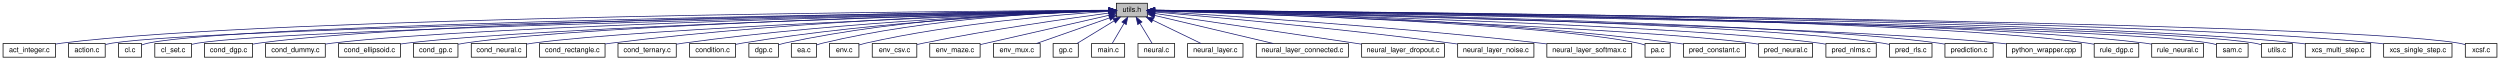
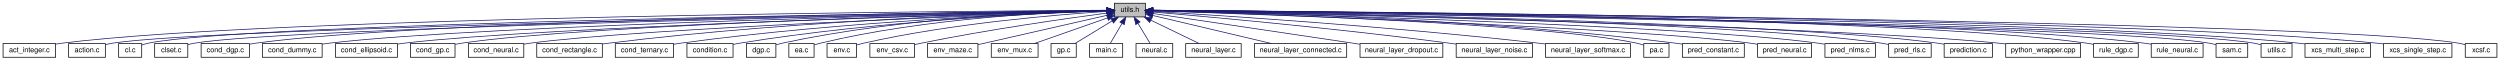
- <svg xmlns="http://www.w3.org/2000/svg" xmlns:xlink="http://www.w3.org/1999/xlink" width="3476pt" height="84pt" viewBox="0.00 0.00 3475.50 84.00">
+ <svg xmlns="http://www.w3.org/2000/svg" xmlns:xlink="http://www.w3.org/1999/xlink" width="3471pt" height="84pt" viewBox="0.00 0.00 3470.50 84.00">
  <g id="graph0" class="graph" transform="scale(1 1) rotate(0) translate(4 80)">
    <g id="node1" class="node">
-       <polygon fill="#bfbfbf" stroke="#000000" points="1548,-56.5 1548,-75.5 1591,-75.5 1591,-56.5 1548,-56.5" />
-       <text text-anchor="middle" x="1569.5" y="-63.5" font-family="Helvetica,sans-Serif" font-size="10.00" fill="#000000">utils.h</text>
+       <polygon fill="#bfbfbf" stroke="#000000" points="1543,-56.5 1543,-75.5 1586,-75.5 1586,-56.5 1543,-56.5" />
+       <text text-anchor="middle" x="1564.5" y="-63.5" font-family="Helvetica,sans-Serif" font-size="10.00" fill="#000000">utils.h</text>
    </g>
    <g id="node2" class="node">
      <g id="a_node2">
        <a xlink:href="act__integer_8c.html" target="_top" xlink:title="integer action functions. ">
          <polygon fill="none" stroke="#000000" points="0,-.5 0,-19.5 73,-19.5 73,-.5 0,-.5" />
          <text text-anchor="middle" x="36.5" y="-7.5" font-family="Helvetica,sans-Serif" font-size="10.00" fill="#000000">act_integer.c</text>
        </a>
      </g>
    </g>
    <g id="edge1" class="edge">
-       <path fill="none" stroke="#191970" d="M1537.912,-65.831C1350.013,-64.704 377.559,-57.137 81.5,-20 78.8,-19.661 76.024,-19.236 73.239,-18.754" />
-       <polygon fill="#191970" stroke="#191970" points="1537.938,-69.331 1547.958,-65.89 1537.978,-62.331 1537.938,-69.331" />
+       <path fill="none" stroke="#191970" d="M1532.72,-65.826C1344.721,-64.674 376.406,-57.008 81.5,-20 78.8,-19.661 76.024,-19.236 73.239,-18.753" />
+       <polygon fill="#191970" stroke="#191970" points="1532.755,-69.326 1542.775,-65.886 1532.796,-62.326 1532.755,-69.326" />
    </g>
    <g id="node3" class="node">
      <g id="a_node3">
        <a xlink:href="action_8c.html" target="_top" xlink:title="Interface for classifier actions. ">
          <polygon fill="none" stroke="#000000" points="91,-.5 91,-19.5 142,-19.5 142,-.5 91,-.5" />
          <text text-anchor="middle" x="116.5" y="-7.5" font-family="Helvetica,sans-Serif" font-size="10.00" fill="#000000">action.c</text>
        </a>
      </g>
    </g>
    <g id="edge2" class="edge">
-       <path fill="none" stroke="#191970" d="M1537.518,-65.434C1340.234,-61.88 292.483,-42.082 151.5,-20 148.503,-19.531 145.4,-18.886 142.335,-18.148" />
-       <polygon fill="#191970" stroke="#191970" points="1537.723,-68.938 1547.784,-65.618 1537.848,-61.939 1537.723,-68.938" />
+       <path fill="none" stroke="#191970" d="M1532.631,-65.432C1336.042,-61.867 291.985,-42.012 151.5,-20 148.503,-19.53 145.4,-18.885 142.335,-18.147" />
+       <polygon fill="#191970" stroke="#191970" points="1532.799,-68.936 1542.86,-65.617 1532.925,-61.937 1532.799,-68.936" />
    </g>
    <g id="node4" class="node">
      <g id="a_node4">
        <a xlink:href="cl_8c.html" target="_top" xlink:title="Functions operating on classifiers. ">
          <polygon fill="none" stroke="#000000" points="160.5,-.5 160.5,-19.5 192.5,-19.5 192.5,-.5 160.5,-.5" />
          <text text-anchor="middle" x="176.5" y="-7.5" font-family="Helvetica,sans-Serif" font-size="10.00" fill="#000000">cl.c</text>
        </a>
      </g>
    </g>
    <g id="edge3" class="edge">
-       <path fill="none" stroke="#191970" d="M1537.698,-65.589C1344.864,-63.013 336.021,-48.259 201.5,-20 198.572,-19.385 195.546,-18.452 192.653,-17.4" />
-       <polygon fill="#191970" stroke="#191970" points="1537.703,-69.09 1547.748,-65.722 1537.795,-62.09 1537.703,-69.09" />
+       <path fill="none" stroke="#191970" d="M1532.814,-65.587C1340.685,-62.994 335.528,-48.164 201.5,-20 198.572,-19.385 195.546,-18.452 192.653,-17.399" />
+       <polygon fill="#191970" stroke="#191970" points="1532.782,-69.087 1542.828,-65.721 1532.875,-62.087 1532.782,-69.087" />
    </g>
    <g id="node5" class="node">
      <g id="a_node5">
-         <a xlink:href="cl__set_8c.html" target="_top" xlink:title="Functions operating on sets of classifiers. ">
-           <polygon fill="none" stroke="#000000" points="211,-.5 211,-19.5 262,-19.5 262,-.5 211,-.5" />
-           <text text-anchor="middle" x="236.5" y="-7.5" font-family="Helvetica,sans-Serif" font-size="10.00" fill="#000000">cl_set.c</text>
+         <a xlink:href="clset_8c.html" target="_top" xlink:title="Functions operating on sets of classifiers. ">
+           <polygon fill="none" stroke="#000000" points="210.5,-.5 210.5,-19.5 256.5,-19.5 256.5,-.5 210.5,-.5" />
+           <text text-anchor="middle" x="233.5" y="-7.5" font-family="Helvetica,sans-Serif" font-size="10.00" fill="#000000">clset.c</text>
        </a>
      </g>
    </g>
    <g id="edge4" class="edge">
-       <path fill="none" stroke="#191970" d="M1537.601,-65.349C1350.456,-61.466 398.948,-40.824 270.5,-20 267.828,-19.567 265.07,-18.987 262.334,-18.324" />
-       <polygon fill="#191970" stroke="#191970" points="1537.793,-68.854 1547.863,-65.561 1537.937,-61.855 1537.793,-68.854" />
+       <path fill="none" stroke="#191970" d="M1532.596,-65.381C1345.421,-61.68 393.769,-41.905 265.5,-20 262.631,-19.51 259.662,-18.83 256.742,-18.053" />
+       <polygon fill="#191970" stroke="#191970" points="1532.792,-68.885 1542.859,-65.583 1532.93,-61.887 1532.792,-68.885" />
    </g>
    <g id="node6" class="node">
      <g id="a_node6">
        <a xlink:href="cond__dgp_8c.html" target="_top" xlink:title="Dynamical GP graph condition functions. ">
-           <polygon fill="none" stroke="#000000" points="280,-.5 280,-19.5 347,-19.5 347,-.5 280,-.5" />
-           <text text-anchor="middle" x="313.5" y="-7.5" font-family="Helvetica,sans-Serif" font-size="10.00" fill="#000000">cond_dgp.c</text>
+           <polygon fill="none" stroke="#000000" points="275,-.5 275,-19.5 342,-19.5 342,-.5 275,-.5" />
+           <text text-anchor="middle" x="308.5" y="-7.5" font-family="Helvetica,sans-Serif" font-size="10.00" fill="#000000">cond_dgp.c</text>
        </a>
      </g>
    </g>
    <g id="edge5" class="edge">
-       <path fill="none" stroke="#191970" d="M1537.645,-65.638C1370.533,-63.608 593.723,-52.553 355.5,-20 352.827,-19.635 350.074,-19.174 347.318,-18.653" />
-       <polygon fill="#191970" stroke="#191970" points="1537.717,-69.139 1547.758,-65.758 1537.801,-62.139 1537.717,-69.139" />
+       <path fill="none" stroke="#191970" d="M1532.645,-65.638C1365.533,-63.608 588.723,-52.553 350.5,-20 347.827,-19.635 345.074,-19.174 342.318,-18.653" />
+       <polygon fill="#191970" stroke="#191970" points="1532.717,-69.139 1542.758,-65.758 1532.801,-62.139 1532.717,-69.139" />
    </g>
    <g id="node7" class="node">
      <g id="a_node7">
        <a xlink:href="cond__dummy_8c.html" target="_top" xlink:title="Always-matching dummy condition functions. ">
-           <polygon fill="none" stroke="#000000" points="365,-.5 365,-19.5 448,-19.5 448,-.5 365,-.5" />
-           <text text-anchor="middle" x="406.5" y="-7.5" font-family="Helvetica,sans-Serif" font-size="10.00" fill="#000000">cond_dummy.c</text>
+           <polygon fill="none" stroke="#000000" points="360,-.5 360,-19.5 443,-19.5 443,-.5 360,-.5" />
+           <text text-anchor="middle" x="401.5" y="-7.5" font-family="Helvetica,sans-Serif" font-size="10.00" fill="#000000">cond_dummy.c</text>
        </a>
      </g>
    </g>
    <g id="edge6" class="edge">
-       <path fill="none" stroke="#191970" d="M1537.869,-65.343C1379.865,-61.962 675.091,-45.681 457.5,-20 454.453,-19.64 451.317,-19.2 448.167,-18.706" />
-       <polygon fill="#191970" stroke="#191970" points="1537.809,-68.843 1547.881,-65.556 1537.958,-61.844 1537.809,-68.843" />
+       <path fill="none" stroke="#191970" d="M1532.869,-65.343C1374.865,-61.962 670.091,-45.681 452.5,-20 449.453,-19.64 446.317,-19.2 443.167,-18.706" />
+       <polygon fill="#191970" stroke="#191970" points="1532.809,-68.843 1542.881,-65.556 1532.958,-61.844 1532.809,-68.843" />
    </g>
    <g id="node8" class="node">
      <g id="a_node8">
        <a xlink:href="cond__ellipsoid_8c.html" target="_top" xlink:title="Hyperellipsoid condition functions. ">
-           <polygon fill="none" stroke="#000000" points="466.5,-.5 466.5,-19.5 552.5,-19.5 552.5,-.5 466.5,-.5" />
-           <text text-anchor="middle" x="509.5" y="-7.5" font-family="Helvetica,sans-Serif" font-size="10.00" fill="#000000">cond_ellipsoid.c</text>
+           <polygon fill="none" stroke="#000000" points="461.5,-.5 461.5,-19.5 547.5,-19.5 547.5,-.5 461.5,-.5" />
+           <text text-anchor="middle" x="504.5" y="-7.5" font-family="Helvetica,sans-Serif" font-size="10.00" fill="#000000">cond_ellipsoid.c</text>
        </a>
      </g>
    </g>
    <g id="edge7" class="edge">
-       <path fill="none" stroke="#191970" d="M1537.579,-65.165C1388.208,-61.162 757.315,-43.173 561.5,-20 558.579,-19.654 555.575,-19.239 552.556,-18.776" />
-       <polygon fill="#191970" stroke="#191970" points="1537.784,-68.671 1547.874,-65.439 1537.97,-61.674 1537.784,-68.671" />
+       <path fill="none" stroke="#191970" d="M1532.579,-65.165C1383.208,-61.162 752.315,-43.173 556.5,-20 553.579,-19.654 550.575,-19.239 547.556,-18.776" />
+       <polygon fill="#191970" stroke="#191970" points="1532.784,-68.671 1542.874,-65.439 1532.97,-61.674 1532.784,-68.671" />
    </g>
    <g id="node9" class="node">
      <g id="a_node9">
        <a xlink:href="cond__gp_8c.html" target="_top" xlink:title="Tree GP condition functions. ">
-           <polygon fill="none" stroke="#000000" points="570.5,-.5 570.5,-19.5 632.5,-19.5 632.5,-.5 570.5,-.5" />
-           <text text-anchor="middle" x="601.5" y="-7.5" font-family="Helvetica,sans-Serif" font-size="10.00" fill="#000000">cond_gp.c</text>
+           <polygon fill="none" stroke="#000000" points="565.5,-.5 565.5,-19.5 627.5,-19.5 627.5,-.5 565.5,-.5" />
+           <text text-anchor="middle" x="596.5" y="-7.5" font-family="Helvetica,sans-Serif" font-size="10.00" fill="#000000">cond_gp.c</text>
        </a>
      </g>
    </g>
    <g id="edge8" class="edge">
-       <path fill="none" stroke="#191970" d="M1537.38,-65.251C1394.995,-61.801 819.95,-46.469 641.5,-20 638.668,-19.58 635.744,-19.047 632.827,-18.447" />
-       <polygon fill="#191970" stroke="#191970" points="1537.532,-68.755 1547.613,-65.496 1537.7,-61.758 1537.532,-68.755" />
+       <path fill="none" stroke="#191970" d="M1532.38,-65.251C1389.995,-61.801 814.95,-46.469 636.5,-20 633.668,-19.58 630.744,-19.047 627.827,-18.447" />
+       <polygon fill="#191970" stroke="#191970" points="1532.532,-68.755 1542.613,-65.496 1532.7,-61.758 1532.532,-68.755" />
    </g>
    <g id="node10" class="node">
      <g id="a_node10">
        <a xlink:href="cond__neural_8c.html" target="_top" xlink:title="Multi-layer perceptron neural network condition functions. ">
-           <polygon fill="none" stroke="#000000" points="651,-.5 651,-19.5 728,-19.5 728,-.5 651,-.5" />
-           <text text-anchor="middle" x="689.5" y="-7.5" font-family="Helvetica,sans-Serif" font-size="10.00" fill="#000000">cond_neural.c</text>
+           <polygon fill="none" stroke="#000000" points="646,-.5 646,-19.5 723,-19.5 723,-.5 646,-.5" />
+           <text text-anchor="middle" x="684.5" y="-7.5" font-family="Helvetica,sans-Serif" font-size="10.00" fill="#000000">cond_neural.c</text>
        </a>
      </g>
    </g>
    <g id="edge9" class="edge">
-       <path fill="none" stroke="#191970" d="M1537.335,-64.89C1404.184,-60.19 895.695,-41.202 736.5,-20 733.771,-19.637 730.965,-19.201 728.146,-18.717" />
-       <polygon fill="#191970" stroke="#191970" points="1537.542,-68.399 1547.659,-65.252 1537.787,-61.403 1537.542,-68.399" />
+       <path fill="none" stroke="#191970" d="M1532.335,-64.89C1399.184,-60.19 890.695,-41.202 731.5,-20 728.771,-19.637 725.965,-19.201 723.146,-18.717" />
+       <polygon fill="#191970" stroke="#191970" points="1532.542,-68.399 1542.659,-65.252 1532.787,-61.403 1532.542,-68.399" />
    </g>
    <g id="node11" class="node">
      <g id="a_node11">
        <a xlink:href="cond__rectangle_8c.html" target="_top" xlink:title="Hyperrectangle condition functions. ">
-           <polygon fill="none" stroke="#000000" points="746,-.5 746,-19.5 837,-19.5 837,-.5 746,-.5" />
-           <text text-anchor="middle" x="791.5" y="-7.5" font-family="Helvetica,sans-Serif" font-size="10.00" fill="#000000">cond_rectangle.c</text>
+           <polygon fill="none" stroke="#000000" points="741,-.5 741,-19.5 832,-19.5 832,-.5 741,-.5" />
+           <text text-anchor="middle" x="786.5" y="-7.5" font-family="Helvetica,sans-Serif" font-size="10.00" fill="#000000">cond_rectangle.c</text>
        </a>
      </g>
    </g>
    <g id="edge10" class="edge">
-       <path fill="none" stroke="#191970" d="M1537.601,-65.334C1436.113,-62.926 1111.72,-52.987 845.5,-20 842.756,-19.66 839.941,-19.269 837.106,-18.842" />
-       <polygon fill="#191970" stroke="#191970" points="1537.716,-68.838 1547.793,-65.568 1537.877,-61.84 1537.716,-68.838" />
+       <path fill="none" stroke="#191970" d="M1532.601,-65.334C1431.113,-62.926 1106.72,-52.987 840.5,-20 837.756,-19.66 834.941,-19.269 832.106,-18.842" />
+       <polygon fill="#191970" stroke="#191970" points="1532.716,-68.838 1542.793,-65.568 1532.877,-61.84 1532.716,-68.838" />
    </g>
    <g id="node12" class="node">
      <g id="a_node12">
        <a xlink:href="cond__ternary_8c.html" target="_top" xlink:title="Ternary condition functions. ">
-           <polygon fill="none" stroke="#000000" points="855,-.5 855,-19.5 936,-19.5 936,-.5 855,-.5" />
-           <text text-anchor="middle" x="895.5" y="-7.5" font-family="Helvetica,sans-Serif" font-size="10.00" fill="#000000">cond_ternary.c</text>
+           <polygon fill="none" stroke="#000000" points="850,-.5 850,-19.5 931,-19.5 931,-.5 850,-.5" />
+           <text text-anchor="middle" x="890.5" y="-7.5" font-family="Helvetica,sans-Serif" font-size="10.00" fill="#000000">cond_ternary.c</text>
        </a>
      </g>
    </g>
    <g id="edge11" class="edge">
-       <path fill="none" stroke="#191970" d="M1537.794,-65.049C1445.833,-61.995 1171.201,-50.769 945.5,-20 942.43,-19.581 939.265,-19.09 936.088,-18.555" />
-       <polygon fill="#191970" stroke="#191970" points="1537.736,-68.549 1547.844,-65.375 1537.963,-61.553 1537.736,-68.549" />
+       <path fill="none" stroke="#191970" d="M1532.794,-65.049C1440.833,-61.995 1166.201,-50.769 940.5,-20 937.43,-19.581 934.265,-19.09 931.088,-18.555" />
+       <polygon fill="#191970" stroke="#191970" points="1532.736,-68.549 1542.844,-65.375 1532.963,-61.553 1532.736,-68.549" />
    </g>
    <g id="node13" class="node">
      <g id="a_node13">
        <a xlink:href="condition_8c.html" target="_top" xlink:title="Interface for classifier conditions. ">
-           <polygon fill="none" stroke="#000000" points="954.5,-.5 954.5,-19.5 1018.5,-19.5 1018.5,-.5 954.5,-.5" />
-           <text text-anchor="middle" x="986.5" y="-7.5" font-family="Helvetica,sans-Serif" font-size="10.00" fill="#000000">condition.c</text>
+           <polygon fill="none" stroke="#000000" points="949.5,-.5 949.5,-19.5 1013.5,-19.5 1013.5,-.5 949.5,-.5" />
+           <text text-anchor="middle" x="981.5" y="-7.5" font-family="Helvetica,sans-Serif" font-size="10.00" fill="#000000">condition.c</text>
        </a>
      </g>
    </g>
    <g id="edge12" class="edge">
-       <path fill="none" stroke="#191970" d="M1537.779,-65.02C1453.933,-62.061 1219.688,-51.4 1027.5,-20 1024.608,-19.527 1021.618,-18.958 1018.633,-18.335" />
-       <polygon fill="#191970" stroke="#191970" points="1537.808,-68.523 1547.922,-65.366 1538.047,-61.527 1537.808,-68.523" />
+       <path fill="none" stroke="#191970" d="M1532.779,-65.02C1448.933,-62.061 1214.688,-51.4 1022.5,-20 1019.608,-19.527 1016.618,-18.958 1013.633,-18.335" />
+       <polygon fill="#191970" stroke="#191970" points="1532.808,-68.523 1542.922,-65.366 1533.047,-61.527 1532.808,-68.523" />
    </g>
    <g id="node14" class="node">
      <g id="a_node14">
        <a xlink:href="dgp_8c.html" target="_top" xlink:title="An implementation of dynamical GP graphs with fuzzy activation functions. ">
-           <polygon fill="none" stroke="#000000" points="1037,-.5 1037,-19.5 1078,-19.5 1078,-.5 1037,-.5" />
-           <text text-anchor="middle" x="1057.5" y="-7.5" font-family="Helvetica,sans-Serif" font-size="10.00" fill="#000000">dgp.c</text>
+           <polygon fill="none" stroke="#000000" points="1032,-.5 1032,-19.5 1073,-19.5 1073,-.5 1032,-.5" />
+           <text text-anchor="middle" x="1052.5" y="-7.5" font-family="Helvetica,sans-Serif" font-size="10.00" fill="#000000">dgp.c</text>
        </a>
      </g>
    </g>
    <g id="edge13" class="edge">
-       <path fill="none" stroke="#191970" d="M1537.4,-65.559C1459.312,-63.923 1253.574,-56.223 1086.5,-20 1083.793,-19.413 1080.99,-18.652 1078.241,-17.812" />
-       <polygon fill="#191970" stroke="#191970" points="1537.49,-69.061 1547.554,-65.752 1537.623,-62.063 1537.49,-69.061" />
+       <path fill="none" stroke="#191970" d="M1532.4,-65.559C1454.312,-63.923 1248.574,-56.223 1081.5,-20 1078.793,-19.413 1075.99,-18.652 1073.241,-17.812" />
+       <polygon fill="#191970" stroke="#191970" points="1532.49,-69.061 1542.554,-65.752 1532.623,-62.063 1532.49,-69.061" />
    </g>
    <g id="node15" class="node">
      <g id="a_node15">
        <a xlink:href="ea_8c.html" target="_top" xlink:title="Evolutionary algorithm functions. ">
-           <polygon fill="none" stroke="#000000" points="1096,-.5 1096,-19.5 1131,-19.5 1131,-.5 1096,-.5" />
-           <text text-anchor="middle" x="1113.5" y="-7.5" font-family="Helvetica,sans-Serif" font-size="10.00" fill="#000000">ea.c</text>
+           <polygon fill="none" stroke="#000000" points="1091,-.5 1091,-19.5 1126,-19.5 1126,-.5 1091,-.5" />
+           <text text-anchor="middle" x="1108.5" y="-7.5" font-family="Helvetica,sans-Serif" font-size="10.00" fill="#000000">ea.c</text>
        </a>
      </g>
    </g>
    <g id="edge14" class="edge">
-       <path fill="none" stroke="#191970" d="M1537.453,-65.41C1465.353,-63.471 1285.279,-55.192 1139.5,-20 1136.773,-19.342 1133.947,-18.468 1131.208,-17.511" />
-       <polygon fill="#191970" stroke="#191970" points="1537.601,-68.915 1547.684,-65.662 1537.773,-61.917 1537.601,-68.915" />
+       <path fill="none" stroke="#191970" d="M1532.453,-65.41C1460.353,-63.471 1280.279,-55.192 1134.5,-20 1131.773,-19.342 1128.947,-18.468 1126.208,-17.511" />
+       <polygon fill="#191970" stroke="#191970" points="1532.601,-68.915 1542.684,-65.662 1532.773,-61.917 1532.601,-68.915" />
    </g>
    <g id="node16" class="node">
      <g id="a_node16">
        <a xlink:href="env_8c.html" target="_top" xlink:title="Built-in problem environment interface. ">
-           <polygon fill="none" stroke="#000000" points="1149,-.5 1149,-19.5 1190,-19.5 1190,-.5 1149,-.5" />
-           <text text-anchor="middle" x="1169.5" y="-7.5" font-family="Helvetica,sans-Serif" font-size="10.00" fill="#000000">env.c</text>
+           <polygon fill="none" stroke="#000000" points="1144,-.5 1144,-19.5 1185,-19.5 1185,-.5 1144,-.5" />
+           <text text-anchor="middle" x="1164.5" y="-7.5" font-family="Helvetica,sans-Serif" font-size="10.00" fill="#000000">env.c</text>
        </a>
      </g>
    </g>
    <g id="edge15" class="edge">
-       <path fill="none" stroke="#191970" d="M1537.663,-64.172C1473.167,-60.003 1322.738,-47.91 1199.5,-20 1196.394,-19.297 1193.156,-18.399 1190.005,-17.43" />
-       <polygon fill="#191970" stroke="#191970" points="1537.772,-67.685 1547.972,-64.817 1538.21,-60.699 1537.772,-67.685" />
+       <path fill="none" stroke="#191970" d="M1532.663,-64.172C1468.167,-60.003 1317.738,-47.91 1194.5,-20 1191.394,-19.297 1188.156,-18.399 1185.005,-17.43" />
+       <polygon fill="#191970" stroke="#191970" points="1532.772,-67.685 1542.972,-64.817 1533.21,-60.699 1532.772,-67.685" />
    </g>
    <g id="node17" class="node">
      <g id="a_node17">
        <a xlink:href="env__csv_8c.html" target="_top" xlink:title="CSV input file handling functions. ">
-           <polygon fill="none" stroke="#000000" points="1208.5,-.5 1208.5,-19.5 1270.5,-19.5 1270.5,-.5 1208.5,-.5" />
-           <text text-anchor="middle" x="1239.5" y="-7.5" font-family="Helvetica,sans-Serif" font-size="10.00" fill="#000000">env_csv.c</text>
+           <polygon fill="none" stroke="#000000" points="1203.5,-.5 1203.5,-19.5 1265.5,-19.5 1265.5,-.5 1203.5,-.5" />
+           <text text-anchor="middle" x="1234.5" y="-7.5" font-family="Helvetica,sans-Serif" font-size="10.00" fill="#000000">env_csv.c</text>
        </a>
      </g>
    </g>
    <g id="edge16" class="edge">
-       <path fill="none" stroke="#191970" d="M1537.703,-61.886C1484.162,-54.751 1372.725,-39.009 1279.5,-20 1276.695,-19.428 1273.789,-18.791 1270.884,-18.122" />
-       <polygon fill="#191970" stroke="#191970" points="1537.547,-65.396 1547.919,-63.236 1538.464,-58.456 1537.547,-65.396" />
+       <path fill="none" stroke="#191970" d="M1532.703,-61.886C1479.162,-54.751 1367.725,-39.009 1274.5,-20 1271.695,-19.428 1268.789,-18.791 1265.884,-18.122" />
+       <polygon fill="#191970" stroke="#191970" points="1532.547,-65.396 1542.919,-63.236 1533.464,-58.456 1532.547,-65.396" />
    </g>
    <g id="node18" class="node">
      <g id="a_node18">
        <a xlink:href="env__maze_8c.html" target="_top" xlink:title="The discrete maze problem environment module. ">
-           <polygon fill="none" stroke="#000000" points="1288.5,-.5 1288.5,-19.5 1358.5,-19.5 1358.5,-.5 1288.5,-.5" />
-           <text text-anchor="middle" x="1323.5" y="-7.5" font-family="Helvetica,sans-Serif" font-size="10.00" fill="#000000">env_maze.c</text>
+           <polygon fill="none" stroke="#000000" points="1283.5,-.5 1283.5,-19.5 1353.5,-19.5 1353.5,-.5 1283.5,-.5" />
+           <text text-anchor="middle" x="1318.5" y="-7.5" font-family="Helvetica,sans-Serif" font-size="10.00" fill="#000000">env_maze.c</text>
        </a>
      </g>
    </g>
    <g id="edge17" class="edge">
-       <path fill="none" stroke="#191970" d="M1537.634,-58.746C1491.503,-48.245 1406.417,-28.875 1358.56,-17.981" />
-       <polygon fill="#191970" stroke="#191970" points="1537.142,-62.223 1547.669,-61.03 1538.696,-55.398 1537.142,-62.223" />
+       <path fill="none" stroke="#191970" d="M1532.634,-58.746C1486.503,-48.245 1401.417,-28.875 1353.56,-17.981" />
+       <polygon fill="#191970" stroke="#191970" points="1532.142,-62.223 1542.669,-61.03 1533.696,-55.398 1532.142,-62.223" />
    </g>
    <g id="node19" class="node">
      <g id="a_node19">
        <a xlink:href="env__mux_8c.html" target="_top" xlink:title="The real multiplexer problem environment. ">
-           <polygon fill="none" stroke="#000000" points="1377,-.5 1377,-19.5 1442,-19.5 1442,-.5 1377,-.5" />
-           <text text-anchor="middle" x="1409.5" y="-7.5" font-family="Helvetica,sans-Serif" font-size="10.00" fill="#000000">env_mux.c</text>
+           <polygon fill="none" stroke="#000000" points="1372,-.5 1372,-19.5 1437,-19.5 1437,-.5 1372,-.5" />
+           <text text-anchor="middle" x="1404.5" y="-7.5" font-family="Helvetica,sans-Serif" font-size="10.00" fill="#000000">env_mux.c</text>
        </a>
      </g>
    </g>
    <g id="edge18" class="edge">
-       <path fill="none" stroke="#191970" d="M1538.137,-55.023C1508.661,-44.706 1464.989,-29.421 1436.884,-19.584" />
-       <polygon fill="#191970" stroke="#191970" points="1537.327,-58.447 1547.922,-58.448 1539.639,-51.84 1537.327,-58.447" />
+       <path fill="none" stroke="#191970" d="M1533.137,-55.023C1503.661,-44.706 1459.989,-29.421 1431.884,-19.584" />
+       <polygon fill="#191970" stroke="#191970" points="1532.327,-58.447 1542.922,-58.448 1534.639,-51.84 1532.327,-58.447" />
    </g>
    <g id="node20" class="node">
      <g id="a_node20">
        <a xlink:href="gp_8c.html" target="_top" xlink:title="An implementation of GP trees based upon TinyGP. ">
-           <polygon fill="none" stroke="#000000" points="1460,-.5 1460,-19.5 1495,-19.5 1495,-.5 1460,-.5" />
-           <text text-anchor="middle" x="1477.5" y="-7.5" font-family="Helvetica,sans-Serif" font-size="10.00" fill="#000000">gp.c</text>
+           <polygon fill="none" stroke="#000000" points="1455,-.5 1455,-19.5 1490,-19.5 1490,-.5 1455,-.5" />
+           <text text-anchor="middle" x="1472.5" y="-7.5" font-family="Helvetica,sans-Serif" font-size="10.00" fill="#000000">gp.c</text>
        </a>
      </g>
    </g>
    <g id="edge19" class="edge">
-       <path fill="none" stroke="#191970" d="M1544.478,-50.769C1528.175,-40.846 1507.399,-28.199 1493.341,-19.643" />
-       <polygon fill="#191970" stroke="#191970" points="1543.113,-54.036 1553.475,-56.245 1546.753,-48.056 1543.113,-54.036" />
+       <path fill="none" stroke="#191970" d="M1539.478,-50.769C1523.175,-40.846 1502.399,-28.199 1488.341,-19.643" />
+       <polygon fill="#191970" stroke="#191970" points="1538.113,-54.036 1548.475,-56.245 1541.753,-48.056 1538.113,-54.036" />
    </g>
    <g id="node21" class="node">
      <g id="a_node21">
        <a xlink:href="main_8c.html" target="_top" xlink:title="Main function for stand-alone binary execution. ">
-           <polygon fill="none" stroke="#000000" points="1513.5,-.5 1513.5,-19.5 1559.5,-19.5 1559.5,-.5 1513.5,-.5" />
-           <text text-anchor="middle" x="1536.5" y="-7.5" font-family="Helvetica,sans-Serif" font-size="10.00" fill="#000000">main.c</text>
+           <polygon fill="none" stroke="#000000" points="1508.5,-.5 1508.5,-19.5 1554.5,-19.5 1554.5,-.5 1508.5,-.5" />
+           <text text-anchor="middle" x="1531.5" y="-7.5" font-family="Helvetica,sans-Serif" font-size="10.00" fill="#000000">main.c</text>
        </a>
      </g>
    </g>
    <g id="edge20" class="edge">
-       <path fill="none" stroke="#191970" d="M1558.675,-47.63C1553.17,-38.289 1546.706,-27.32 1542.182,-19.643" />
-       <polygon fill="#191970" stroke="#191970" points="1555.659,-49.407 1563.752,-56.245 1561.69,-45.853 1555.659,-49.407" />
+       <path fill="none" stroke="#191970" d="M1553.675,-47.63C1548.17,-38.289 1541.706,-27.32 1537.182,-19.643" />
+       <polygon fill="#191970" stroke="#191970" points="1550.659,-49.407 1558.752,-56.245 1556.69,-45.853 1550.659,-49.407" />
    </g>
    <g id="node22" class="node">
      <g id="a_node22">
        <a xlink:href="neural_8c.html" target="_top" xlink:title="An implementation of a multi-layer perceptron neural network. ">
-           <polygon fill="none" stroke="#000000" points="1578,-.5 1578,-19.5 1629,-19.5 1629,-.5 1578,-.5" />
-           <text text-anchor="middle" x="1603.5" y="-7.5" font-family="Helvetica,sans-Serif" font-size="10.00" fill="#000000">neural.c</text>
+           <polygon fill="none" stroke="#000000" points="1573,-.5 1573,-19.5 1624,-19.5 1624,-.5 1573,-.5" />
+           <text text-anchor="middle" x="1598.5" y="-7.5" font-family="Helvetica,sans-Serif" font-size="10.00" fill="#000000">neural.c</text>
        </a>
      </g>
    </g>
    <g id="edge21" class="edge">
-       <path fill="none" stroke="#191970" d="M1580.653,-47.63C1586.325,-38.289 1592.985,-27.32 1597.646,-19.643" />
-       <polygon fill="#191970" stroke="#191970" points="1577.62,-45.881 1575.422,-56.245 1583.604,-49.514 1577.62,-45.881" />
+       <path fill="none" stroke="#191970" d="M1575.653,-47.63C1581.325,-38.289 1587.985,-27.32 1592.646,-19.643" />
+       <polygon fill="#191970" stroke="#191970" points="1572.62,-45.881 1570.422,-56.245 1578.604,-49.514 1572.62,-45.881" />
    </g>
    <g id="node23" class="node">
      <g id="a_node23">
        <a xlink:href="neural__layer_8c.html" target="_top" xlink:title="Interface for neural network layers. ">
-           <polygon fill="none" stroke="#000000" points="1647,-.5 1647,-19.5 1724,-19.5 1724,-.5 1647,-.5" />
-           <text text-anchor="middle" x="1685.5" y="-7.5" font-family="Helvetica,sans-Serif" font-size="10.00" fill="#000000">neural_layer.c</text>
+           <polygon fill="none" stroke="#000000" points="1642,-.5 1642,-19.5 1719,-19.5 1719,-.5 1642,-.5" />
+           <text text-anchor="middle" x="1680.5" y="-7.5" font-family="Helvetica,sans-Serif" font-size="10.00" fill="#000000">neural_layer.c</text>
        </a>
      </g>
    </g>
    <g id="edge22" class="edge">
-       <path fill="none" stroke="#191970" d="M1598.554,-51.974C1619.556,-41.835 1647.369,-28.408 1665.819,-19.501" />
-       <polygon fill="#191970" stroke="#191970" points="1596.925,-48.874 1589.441,-56.373 1599.968,-55.178 1596.925,-48.874" />
+       <path fill="none" stroke="#191970" d="M1593.554,-51.974C1614.556,-41.835 1642.369,-28.408 1660.819,-19.501" />
+       <polygon fill="#191970" stroke="#191970" points="1591.925,-48.874 1584.441,-56.373 1594.968,-55.178 1591.925,-48.874" />
    </g>
    <g id="node24" class="node">
      <g id="a_node24">
        <a xlink:href="neural__layer__connected_8c.html" target="_top" xlink:title="An implementation of a fully-connected layer of perceptrons. ">
-           <polygon fill="none" stroke="#000000" points="1742.5,-.5 1742.5,-19.5 1870.5,-19.5 1870.5,-.5 1742.5,-.5" />
-           <text text-anchor="middle" x="1806.5" y="-7.5" font-family="Helvetica,sans-Serif" font-size="10.00" fill="#000000">neural_layer_connected.c</text>
+           <polygon fill="none" stroke="#000000" points="1737.5,-.5 1737.5,-19.5 1865.5,-19.5 1865.5,-.5 1737.5,-.5" />
+           <text text-anchor="middle" x="1801.5" y="-7.5" font-family="Helvetica,sans-Serif" font-size="10.00" fill="#000000">neural_layer_connected.c</text>
        </a>
      </g>
    </g>
    <g id="edge23" class="edge">
-       <path fill="none" stroke="#191970" d="M1601.205,-58.508C1643.837,-48.435 1719.657,-30.52 1766.263,-19.508" />
-       <polygon fill="#191970" stroke="#191970" points="1600.299,-55.126 1591.372,-60.832 1601.909,-61.939 1600.299,-55.126" />
+       <path fill="none" stroke="#191970" d="M1596.205,-58.508C1638.837,-48.435 1714.657,-30.52 1761.263,-19.508" />
+       <polygon fill="#191970" stroke="#191970" points="1595.299,-55.126 1586.372,-60.832 1596.909,-61.939 1595.299,-55.126" />
    </g>
    <g id="node25" class="node">
      <g id="a_node25">
        <a xlink:href="neural__layer__dropout_8c.html" target="_top" xlink:title="An implementation of a dropout layer. ">
-           <polygon fill="none" stroke="#000000" points="1889,-.5 1889,-19.5 2004,-19.5 2004,-.5 1889,-.5" />
-           <text text-anchor="middle" x="1946.5" y="-7.5" font-family="Helvetica,sans-Serif" font-size="10.00" fill="#000000">neural_layer_dropout.c</text>
+           <polygon fill="none" stroke="#000000" points="1884,-.5 1884,-19.5 1999,-19.5 1999,-.5 1884,-.5" />
+           <text text-anchor="middle" x="1941.5" y="-7.5" font-family="Helvetica,sans-Serif" font-size="10.00" fill="#000000">neural_layer_dropout.c</text>
        </a>
      </g>
    </g>
    <g id="edge24" class="edge">
-       <path fill="none" stroke="#191970" d="M1601.338,-61.285C1657.508,-52.964 1777.879,-35.123 1879.5,-20 1882.524,-19.55 1885.626,-19.088 1888.757,-18.622" />
-       <polygon fill="#191970" stroke="#191970" points="1600.679,-57.844 1591.3,-62.772 1601.705,-64.769 1600.679,-57.844" />
+       <path fill="none" stroke="#191970" d="M1596.338,-61.285C1652.508,-52.964 1772.879,-35.123 1874.5,-20 1877.524,-19.55 1880.626,-19.088 1883.757,-18.622" />
+       <polygon fill="#191970" stroke="#191970" points="1595.679,-57.844 1586.3,-62.772 1596.705,-64.769 1595.679,-57.844" />
    </g>
    <g id="node26" class="node">
      <g id="a_node26">
        <a xlink:href="neural__layer__noise_8c.html" target="_top" xlink:title="An implementation of a Gaussian noise adding layer. ">
-           <polygon fill="none" stroke="#000000" points="2022.5,-.5 2022.5,-19.5 2128.5,-19.5 2128.5,-.5 2022.5,-.5" />
-           <text text-anchor="middle" x="2075.5" y="-7.5" font-family="Helvetica,sans-Serif" font-size="10.00" fill="#000000">neural_layer_noise.c</text>
+           <polygon fill="none" stroke="#000000" points="2017.5,-.5 2017.5,-19.5 2123.5,-19.5 2123.5,-.5 2017.5,-.5" />
+           <text text-anchor="middle" x="2070.5" y="-7.5" font-family="Helvetica,sans-Serif" font-size="10.00" fill="#000000">neural_layer_noise.c</text>
        </a>
      </g>
    </g>
    <g id="edge25" class="edge">
-       <path fill="none" stroke="#191970" d="M1601.642,-63.3C1674.872,-57.009 1859.678,-40.357 2013.5,-20 2016.418,-19.614 2019.411,-19.198 2022.429,-18.763" />
-       <polygon fill="#191970" stroke="#191970" points="1600.932,-59.847 1591.266,-64.185 1601.527,-66.822 1600.932,-59.847" />
+       <path fill="none" stroke="#191970" d="M1596.642,-63.3C1669.872,-57.009 1854.678,-40.357 2008.5,-20 2011.418,-19.614 2014.411,-19.198 2017.429,-18.763" />
+       <polygon fill="#191970" stroke="#191970" points="1595.932,-59.847 1586.266,-64.185 1596.527,-66.822 1595.932,-59.847" />
    </g>
    <g id="node27" class="node">
      <g id="a_node27">
        <a xlink:href="neural__layer__softmax_8c.html" target="_top" xlink:title="An implementation of a softmax layer. ">
-           <polygon fill="none" stroke="#000000" points="2146.5,-.5 2146.5,-19.5 2264.5,-19.5 2264.5,-.5 2146.5,-.5" />
-           <text text-anchor="middle" x="2205.5" y="-7.5" font-family="Helvetica,sans-Serif" font-size="10.00" fill="#000000">neural_layer_softmax.c</text>
+           <polygon fill="none" stroke="#000000" points="2141.5,-.5 2141.5,-19.5 2259.5,-19.5 2259.5,-.5 2141.5,-.5" />
+           <text text-anchor="middle" x="2200.5" y="-7.5" font-family="Helvetica,sans-Serif" font-size="10.00" fill="#000000">neural_layer_softmax.c</text>
        </a>
      </g>
    </g>
    <g id="edge26" class="edge">
-       <path fill="none" stroke="#191970" d="M1601.422,-64.147C1687.9,-58.969 1933.884,-43.192 2137.5,-20 2140.345,-19.676 2143.255,-19.325 2146.192,-18.954" />
-       <polygon fill="#191970" stroke="#191970" points="1600.992,-60.666 1591.217,-64.753 1601.407,-67.654 1600.992,-60.666" />
+       <path fill="none" stroke="#191970" d="M1596.422,-64.147C1682.9,-58.969 1928.884,-43.192 2132.5,-20 2135.345,-19.676 2138.255,-19.325 2141.192,-18.954" />
+       <polygon fill="#191970" stroke="#191970" points="1595.992,-60.666 1586.217,-64.753 1596.407,-67.654 1595.992,-60.666" />
    </g>
    <g id="node28" class="node">
      <g id="a_node28">
        <a xlink:href="pa_8c.html" target="_top" xlink:title="Prediction array functions. ">
-           <polygon fill="none" stroke="#000000" points="2283,-.5 2283,-19.5 2318,-19.5 2318,-.5 2283,-.5" />
-           <text text-anchor="middle" x="2300.5" y="-7.5" font-family="Helvetica,sans-Serif" font-size="10.00" fill="#000000">pa.c</text>
+           <polygon fill="none" stroke="#000000" points="2278,-.5 2278,-19.5 2313,-19.5 2313,-.5 2278,-.5" />
+           <text text-anchor="middle" x="2295.5" y="-7.5" font-family="Helvetica,sans-Serif" font-size="10.00" fill="#000000">pa.c</text>
        </a>
      </g>
    </g>
    <g id="edge27" class="edge">
-       <path fill="none" stroke="#191970" d="M1601.285,-65.143C1720.701,-61.734 2142.378,-47.945 2273.5,-20 2276.629,-19.333 2279.881,-18.375 2282.999,-17.312" />
-       <polygon fill="#191970" stroke="#191970" points="1600.9,-61.652 1591.002,-65.432 1601.097,-68.65 1600.9,-61.652" />
+       <path fill="none" stroke="#191970" d="M1596.285,-65.143C1715.701,-61.734 2137.378,-47.945 2268.5,-20 2271.629,-19.333 2274.881,-18.375 2277.999,-17.312" />
+       <polygon fill="#191970" stroke="#191970" points="1595.9,-61.652 1586.002,-65.432 1596.097,-68.65 1595.9,-61.652" />
    </g>
    <g id="node29" class="node">
      <g id="a_node29">
        <a xlink:href="pred__constant_8c.html" target="_top" xlink:title="Piece-wise constant prediction functions. ">
-           <polygon fill="none" stroke="#000000" points="2336.5,-.5 2336.5,-19.5 2422.5,-19.5 2422.5,-.5 2336.5,-.5" />
-           <text text-anchor="middle" x="2379.5" y="-7.5" font-family="Helvetica,sans-Serif" font-size="10.00" fill="#000000">pred_constant.c</text>
+           <polygon fill="none" stroke="#000000" points="2331.5,-.5 2331.5,-19.5 2417.5,-19.5 2417.5,-.5 2331.5,-.5" />
+           <text text-anchor="middle" x="2374.5" y="-7.5" font-family="Helvetica,sans-Serif" font-size="10.00" fill="#000000">pred_constant.c</text>
        </a>
      </g>
    </g>
    <g id="edge28" class="edge">
-       <path fill="none" stroke="#191970" d="M1601.514,-65.537C1706.192,-63.708 2047.668,-55.248 2327.5,-20 2330.419,-19.632 2333.42,-19.2 2336.438,-18.726" />
-       <polygon fill="#191970" stroke="#191970" points="1601.243,-62.041 1591.303,-65.707 1601.36,-69.04 1601.243,-62.041" />
+       <path fill="none" stroke="#191970" d="M1596.514,-65.537C1701.192,-63.708 2042.668,-55.248 2322.5,-20 2325.419,-19.632 2328.42,-19.2 2331.438,-18.726" />
+       <polygon fill="#191970" stroke="#191970" points="1596.243,-62.041 1586.303,-65.707 1596.36,-69.04 1596.243,-62.041" />
    </g>
    <g id="node30" class="node">
      <g id="a_node30">
        <a xlink:href="pred__neural_8c.html" target="_top" xlink:title="Multi-layer perceptron neural network prediction functions. ">
-           <polygon fill="none" stroke="#000000" points="2441,-.5 2441,-19.5 2516,-19.5 2516,-.5 2441,-.5" />
-           <text text-anchor="middle" x="2478.5" y="-7.5" font-family="Helvetica,sans-Serif" font-size="10.00" fill="#000000">pred_neural.c</text>
+           <polygon fill="none" stroke="#000000" points="2436,-.5 2436,-19.5 2511,-19.5 2511,-.5 2436,-.5" />
+           <text text-anchor="middle" x="2473.5" y="-7.5" font-family="Helvetica,sans-Serif" font-size="10.00" fill="#000000">pred_neural.c</text>
        </a>
      </g>
    </g>
    <g id="edge29" class="edge">
-       <path fill="none" stroke="#191970" d="M1601.474,-64.964C1737.2,-60.465 2266.232,-41.855 2431.5,-20 2434.56,-19.595 2437.717,-19.099 2440.88,-18.545" />
-       <polygon fill="#191970" stroke="#191970" points="1601.207,-61.471 1591.328,-65.299 1601.438,-68.467 1601.207,-61.471" />
+       <path fill="none" stroke="#191970" d="M1596.474,-64.964C1732.2,-60.465 2261.232,-41.855 2426.5,-20 2429.56,-19.595 2432.717,-19.099 2435.88,-18.545" />
+       <polygon fill="#191970" stroke="#191970" points="1596.207,-61.471 1586.328,-65.299 1596.438,-68.467 1596.207,-61.471" />
    </g>
    <g id="node31" class="node">
      <g id="a_node31">
        <a xlink:href="pred__nlms_8c.html" target="_top" xlink:title="Normalised least mean squares prediction functions. ">
-           <polygon fill="none" stroke="#000000" points="2534.5,-.5 2534.5,-19.5 2604.5,-19.5 2604.5,-.5 2534.5,-.5" />
-           <text text-anchor="middle" x="2569.5" y="-7.5" font-family="Helvetica,sans-Serif" font-size="10.00" fill="#000000">pred_nlms.c</text>
+           <polygon fill="none" stroke="#000000" points="2529.5,-.5 2529.5,-19.5 2599.5,-19.5 2599.5,-.5 2529.5,-.5" />
+           <text text-anchor="middle" x="2564.5" y="-7.5" font-family="Helvetica,sans-Serif" font-size="10.00" fill="#000000">pred_nlms.c</text>
        </a>
      </g>
    </g>
    <g id="edge30" class="edge">
-       <path fill="none" stroke="#191970" d="M1601.623,-65.212C1746.616,-61.54 2340.977,-45.209 2525.5,-20 2528.294,-19.618 2531.173,-19.146 2534.056,-18.617" />
-       <polygon fill="#191970" stroke="#191970" points="1601.13,-61.723 1591.221,-65.473 1601.306,-68.721 1601.13,-61.723" />
+       <path fill="none" stroke="#191970" d="M1596.623,-65.212C1741.616,-61.54 2335.977,-45.209 2520.5,-20 2523.294,-19.618 2526.173,-19.146 2529.056,-18.617" />
+       <polygon fill="#191970" stroke="#191970" points="1596.13,-61.723 1586.221,-65.473 1596.306,-68.721 1596.13,-61.723" />
    </g>
    <g id="node32" class="node">
      <g id="a_node32">
        <a xlink:href="pred__rls_8c.html" target="_top" xlink:title="Recursive least mean squares prediction functions. ">
-           <polygon fill="none" stroke="#000000" points="2623,-.5 2623,-19.5 2682,-19.5 2682,-.5 2623,-.5" />
-           <text text-anchor="middle" x="2652.5" y="-7.5" font-family="Helvetica,sans-Serif" font-size="10.00" fill="#000000">pred_rls.c</text>
+           <polygon fill="none" stroke="#000000" points="2618,-.5 2618,-19.5 2677,-19.5 2677,-.5 2618,-.5" />
+           <text text-anchor="middle" x="2647.5" y="-7.5" font-family="Helvetica,sans-Serif" font-size="10.00" fill="#000000">pred_rls.c</text>
        </a>
      </g>
    </g>
    <g id="edge31" class="edge">
-       <path fill="none" stroke="#191970" d="M1601.139,-65.489C1753.312,-62.894 2410.868,-50.111 2613.5,-20 2616.542,-19.548 2619.691,-18.956 2622.819,-18.285" />
-       <polygon fill="#191970" stroke="#191970" points="1601.009,-61.99 1591.07,-65.658 1601.127,-68.989 1601.009,-61.99" />
+       <path fill="none" stroke="#191970" d="M1596.139,-65.489C1748.312,-62.894 2405.868,-50.111 2608.5,-20 2611.542,-19.548 2614.691,-18.956 2617.819,-18.285" />
+       <polygon fill="#191970" stroke="#191970" points="1596.009,-61.99 1586.07,-65.658 1596.127,-68.989 1596.009,-61.99" />
    </g>
    <g id="node33" class="node">
      <g id="a_node33">
        <a xlink:href="prediction_8c.html" target="_top" xlink:title="Interface for classifier predictions. ">
-           <polygon fill="none" stroke="#000000" points="2700,-.5 2700,-19.5 2767,-19.5 2767,-.5 2700,-.5" />
-           <text text-anchor="middle" x="2733.5" y="-7.5" font-family="Helvetica,sans-Serif" font-size="10.00" fill="#000000">prediction.c</text>
+           <polygon fill="none" stroke="#000000" points="2695,-.5 2695,-19.5 2762,-19.5 2762,-.5 2695,-.5" />
+           <text text-anchor="middle" x="2728.5" y="-7.5" font-family="Helvetica,sans-Serif" font-size="10.00" fill="#000000">prediction.c</text>
        </a>
      </g>
    </g>
    <g id="edge32" class="edge">
-       <path fill="none" stroke="#191970" d="M1601.438,-65.522C1760.969,-63.009 2472.514,-50.27 2691.5,-20 2694.173,-19.631 2696.925,-19.167 2699.68,-18.644" />
-       <polygon fill="#191970" stroke="#191970" points="1601.273,-62.024 1591.328,-65.679 1601.381,-69.023 1601.273,-62.024" />
+       <path fill="none" stroke="#191970" d="M1596.438,-65.522C1755.969,-63.009 2467.514,-50.27 2686.5,-20 2689.173,-19.631 2691.925,-19.167 2694.68,-18.644" />
+       <polygon fill="#191970" stroke="#191970" points="1596.273,-62.024 1586.328,-65.679 1596.381,-69.023 1596.273,-62.024" />
    </g>
    <g id="node34" class="node">
      <g id="a_node34">
        <a xlink:href="python__wrapper_8cpp.html" target="_top" xlink:title="Python library wrapper functions. ">
-           <polygon fill="none" stroke="#000000" points="2785.5,-.5 2785.5,-19.5 2889.5,-19.5 2889.5,-.5 2785.5,-.5" />
-           <text text-anchor="middle" x="2837.5" y="-7.5" font-family="Helvetica,sans-Serif" font-size="10.00" fill="#000000">python_wrapper.cpp</text>
+           <polygon fill="none" stroke="#000000" points="2780.5,-.5 2780.5,-19.5 2884.5,-19.5 2884.5,-.5 2780.5,-.5" />
+           <text text-anchor="middle" x="2832.5" y="-7.5" font-family="Helvetica,sans-Serif" font-size="10.00" fill="#000000">python_wrapper.cpp</text>
        </a>
      </g>
    </g>
    <g id="edge33" class="edge">
-       <path fill="none" stroke="#191970" d="M1601.136,-65.328C1767.1,-61.723 2538.648,-43.935 2776.5,-20 2779.383,-19.71 2782.336,-19.37 2785.313,-18.993" />
-       <polygon fill="#191970" stroke="#191970" points="1601.014,-61.83 1591.091,-65.545 1601.165,-68.828 1601.014,-61.83" />
+       <path fill="none" stroke="#191970" d="M1596.136,-65.328C1762.1,-61.723 2533.648,-43.935 2771.5,-20 2774.383,-19.71 2777.336,-19.37 2780.313,-18.993" />
+       <polygon fill="#191970" stroke="#191970" points="1596.014,-61.83 1586.091,-65.545 1596.165,-68.828 1596.014,-61.83" />
    </g>
    <g id="node35" class="node">
      <g id="a_node35">
        <a xlink:href="rule__dgp_8c.html" target="_top" xlink:title="Dynamical GP graph rule (condition + action) functions. ">
-           <polygon fill="none" stroke="#000000" points="2907.5,-.5 2907.5,-19.5 2969.5,-19.5 2969.5,-.5 2907.5,-.5" />
-           <text text-anchor="middle" x="2938.5" y="-7.5" font-family="Helvetica,sans-Serif" font-size="10.00" fill="#000000">rule_dgp.c</text>
+           <polygon fill="none" stroke="#000000" points="2902.5,-.5 2902.5,-19.5 2964.5,-19.5 2964.5,-.5 2902.5,-.5" />
+           <text text-anchor="middle" x="2933.5" y="-7.5" font-family="Helvetica,sans-Serif" font-size="10.00" fill="#000000">rule_dgp.c</text>
        </a>
      </g>
    </g>
    <g id="edge34" class="edge">
-       <path fill="none" stroke="#191970" d="M1601.529,-65.805C1778.331,-64.591 2636.506,-56.864 2898.5,-20 2901.335,-19.601 2904.261,-19.083 2907.18,-18.492" />
-       <polygon fill="#191970" stroke="#191970" points="1601.308,-62.306 1591.332,-65.873 1601.355,-69.306 1601.308,-62.306" />
+       <path fill="none" stroke="#191970" d="M1596.529,-65.805C1773.331,-64.591 2631.506,-56.864 2893.5,-20 2896.335,-19.601 2899.261,-19.083 2902.18,-18.492" />
+       <polygon fill="#191970" stroke="#191970" points="1596.308,-62.306 1586.332,-65.873 1596.355,-69.306 1596.308,-62.306" />
    </g>
    <g id="node36" class="node">
      <g id="a_node36">
        <a xlink:href="rule__neural_8c.html" target="_top" xlink:title="Neural network rule (condition + action) functions. ">
-           <polygon fill="none" stroke="#000000" points="2987.5,-.5 2987.5,-19.5 3059.5,-19.5 3059.5,-.5 2987.5,-.5" />
-           <text text-anchor="middle" x="3023.5" y="-7.5" font-family="Helvetica,sans-Serif" font-size="10.00" fill="#000000">rule_neural.c</text>
+           <polygon fill="none" stroke="#000000" points="2982.5,-.5 2982.5,-19.5 3054.5,-19.5 3054.5,-.5 2982.5,-.5" />
+           <text text-anchor="middle" x="3018.5" y="-7.5" font-family="Helvetica,sans-Serif" font-size="10.00" fill="#000000">rule_neural.c</text>
        </a>
      </g>
    </g>
    <g id="edge35" class="edge">
-       <path fill="none" stroke="#191970" d="M1601.388,-65.765C1784.047,-64.3 2699.197,-55.281 2978.5,-20 2981.358,-19.639 2984.303,-19.182 2987.252,-18.662" />
-       <polygon fill="#191970" stroke="#191970" points="1601.094,-62.267 1591.122,-65.846 1601.149,-69.267 1601.094,-62.267" />
+       <path fill="none" stroke="#191970" d="M1596.388,-65.765C1779.047,-64.3 2694.197,-55.281 2973.5,-20 2976.358,-19.639 2979.303,-19.182 2982.252,-18.662" />
+       <polygon fill="#191970" stroke="#191970" points="1596.094,-62.267 1586.122,-65.846 1596.149,-69.267 1596.094,-62.267" />
    </g>
    <g id="node37" class="node">
      <g id="a_node37">
        <a xlink:href="sam_8c.html" target="_top" xlink:title="Self-adaptive mutation functions. ">
-           <polygon fill="none" stroke="#000000" points="3077.5,-.5 3077.5,-19.5 3121.5,-19.5 3121.5,-.5 3077.5,-.5" />
-           <text text-anchor="middle" x="3099.5" y="-7.5" font-family="Helvetica,sans-Serif" font-size="10.00" fill="#000000">sam.c</text>
+           <polygon fill="none" stroke="#000000" points="3072.5,-.5 3072.5,-19.5 3116.5,-19.5 3116.5,-.5 3072.5,-.5" />
+           <text text-anchor="middle" x="3094.5" y="-7.5" font-family="Helvetica,sans-Serif" font-size="10.00" fill="#000000">sam.c</text>
        </a>
      </g>
    </g>
    <g id="edge36" class="edge">
-       <path fill="none" stroke="#191970" d="M1601.377,-65.56C1804.959,-62.676 2919.396,-45.803 3068.5,-20 3071.398,-19.499 3074.397,-18.788 3077.338,-17.975" />
-       <polygon fill="#191970" stroke="#191970" points="1601.027,-62.064 1591.077,-65.705 1601.125,-69.064 1601.027,-62.064" />
+       <path fill="none" stroke="#191970" d="M1596.377,-65.56C1799.959,-62.676 2914.396,-45.803 3063.5,-20 3066.398,-19.499 3069.397,-18.788 3072.338,-17.975" />
+       <polygon fill="#191970" stroke="#191970" points="1596.027,-62.064 1586.077,-65.705 1596.125,-69.064 1596.027,-62.064" />
    </g>
    <g id="node38" class="node">
      <g id="a_node38">
        <a xlink:href="utils_8c.html" target="_top" xlink:title="Utility functions for random number handling, etc. ">
-           <polygon fill="none" stroke="#000000" points="3140,-.5 3140,-19.5 3183,-19.5 3183,-.5 3140,-.5" />
-           <text text-anchor="middle" x="3161.5" y="-7.5" font-family="Helvetica,sans-Serif" font-size="10.00" fill="#000000">utils.c</text>
+           <polygon fill="none" stroke="#000000" points="3135,-.5 3135,-19.5 3178,-19.5 3178,-.5 3135,-.5" />
+           <text text-anchor="middle" x="3156.5" y="-7.5" font-family="Helvetica,sans-Serif" font-size="10.00" fill="#000000">utils.c</text>
        </a>
      </g>
    </g>
    <g id="edge37" class="edge">
-       <path fill="none" stroke="#191970" d="M1601.384,-65.601C1809.859,-62.922 2974.896,-46.831 3130.5,-20 3133.509,-19.481 3136.628,-18.736 3139.677,-17.884" />
-       <polygon fill="#191970" stroke="#191970" points="1601.078,-62.105 1591.123,-65.732 1601.167,-69.104 1601.078,-62.105" />
+       <path fill="none" stroke="#191970" d="M1596.384,-65.601C1804.859,-62.922 2969.896,-46.831 3125.5,-20 3128.509,-19.481 3131.628,-18.736 3134.677,-17.884" />
+       <polygon fill="#191970" stroke="#191970" points="1596.078,-62.105 1586.123,-65.732 1596.167,-69.104 1596.078,-62.105" />
    </g>
    <g id="node39" class="node">
      <g id="a_node39">
        <a xlink:href="xcs__multi__step_8c.html" target="_top" xlink:title="Multi-step reinforcement learning functions. ">
-           <polygon fill="none" stroke="#000000" points="3201,-.5 3201,-19.5 3292,-19.5 3292,-.5 3201,-.5" />
-           <text text-anchor="middle" x="3246.5" y="-7.5" font-family="Helvetica,sans-Serif" font-size="10.00" fill="#000000">xcs_multi_step.c</text>
+           <polygon fill="none" stroke="#000000" points="3196,-.5 3196,-19.5 3287,-19.5 3287,-.5 3196,-.5" />
+           <text text-anchor="middle" x="3241.5" y="-7.5" font-family="Helvetica,sans-Serif" font-size="10.00" fill="#000000">xcs_multi_step.c</text>
        </a>
      </g>
    </g>
    <g id="edge38" class="edge">
-       <path fill="none" stroke="#191970" d="M1601.092,-65.772C1798.748,-64.248 2867.366,-54.503 3192.5,-20 3195.249,-19.708 3198.069,-19.354 3200.907,-18.956" />
-       <polygon fill="#191970" stroke="#191970" points="1601.05,-62.273 1591.077,-65.848 1601.103,-69.272 1601.05,-62.273" />
+       <path fill="none" stroke="#191970" d="M1596.092,-65.772C1793.748,-64.248 2862.366,-54.503 3187.5,-20 3190.249,-19.708 3193.069,-19.354 3195.907,-18.956" />
+       <polygon fill="#191970" stroke="#191970" points="1596.05,-62.273 1586.077,-65.848 1596.103,-69.272 1596.05,-62.273" />
    </g>
    <g id="node40" class="node">
      <g id="a_node40">
        <a xlink:href="xcs__single__step_8c.html" target="_top" xlink:title="Single-step reinforcement learning functions. ">
-           <polygon fill="none" stroke="#000000" points="3310,-.5 3310,-19.5 3405,-19.5 3405,-.5 3310,-.5" />
-           <text text-anchor="middle" x="3357.5" y="-7.5" font-family="Helvetica,sans-Serif" font-size="10.00" fill="#000000">xcs_single_step.c</text>
+           <polygon fill="none" stroke="#000000" points="3305,-.5 3305,-19.5 3400,-19.5 3400,-.5 3305,-.5" />
+           <text text-anchor="middle" x="3352.5" y="-7.5" font-family="Helvetica,sans-Serif" font-size="10.00" fill="#000000">xcs_single_step.c</text>
        </a>
      </g>
    </g>
    <g id="edge39" class="edge">
-       <path fill="none" stroke="#191970" d="M1601.249,-65.809C1806.941,-64.472 2953.308,-55.509 3301.5,-20 3304.251,-19.719 3307.07,-19.381 3309.91,-19" />
-       <polygon fill="#191970" stroke="#191970" points="1601.099,-62.31 1591.121,-65.873 1601.143,-69.309 1601.099,-62.31" />
+       <path fill="none" stroke="#191970" d="M1596.249,-65.809C1801.941,-64.472 2948.308,-55.509 3296.5,-20 3299.251,-19.719 3302.07,-19.381 3304.91,-19" />
+       <polygon fill="#191970" stroke="#191970" points="1596.099,-62.31 1586.121,-65.873 1596.143,-69.309 1596.099,-62.31" />
    </g>
    <g id="node41" class="node">
      <g id="a_node41">
        <a xlink:href="xcsf_8c.html" target="_top" xlink:title="High level XCSF functions for executing training, predicting, saving and reloading the system from pe...">
-           <polygon fill="none" stroke="#000000" points="3423.5,-.5 3423.5,-19.5 3467.5,-19.5 3467.5,-.5 3423.5,-.5" />
-           <text text-anchor="middle" x="3445.5" y="-7.5" font-family="Helvetica,sans-Serif" font-size="10.00" fill="#000000">xcsf.c</text>
+           <polygon fill="none" stroke="#000000" points="3418.5,-.5 3418.5,-19.5 3462.5,-19.5 3462.5,-.5 3418.5,-.5" />
+           <text text-anchor="middle" x="3440.5" y="-7.5" font-family="Helvetica,sans-Serif" font-size="10.00" fill="#000000">xcsf.c</text>
        </a>
      </g>
    </g>
    <g id="edge40" class="edge">
-       <path fill="none" stroke="#191970" d="M1601.265,-65.757C1830.567,-63.931 3229.005,-51.552 3414.5,-20 3417.399,-19.507 3420.399,-18.802 3423.34,-17.99" />
-       <polygon fill="#191970" stroke="#191970" points="1601.211,-62.257 1591.239,-65.836 1601.266,-69.257 1601.211,-62.257" />
+       <path fill="none" stroke="#191970" d="M1596.265,-65.757C1825.567,-63.931 3224.005,-51.552 3409.5,-20 3412.399,-19.507 3415.399,-18.802 3418.34,-17.99" />
+       <polygon fill="#191970" stroke="#191970" points="1596.211,-62.257 1586.239,-65.836 1596.266,-69.257 1596.211,-62.257" />
    </g>
  </g>
</svg>
